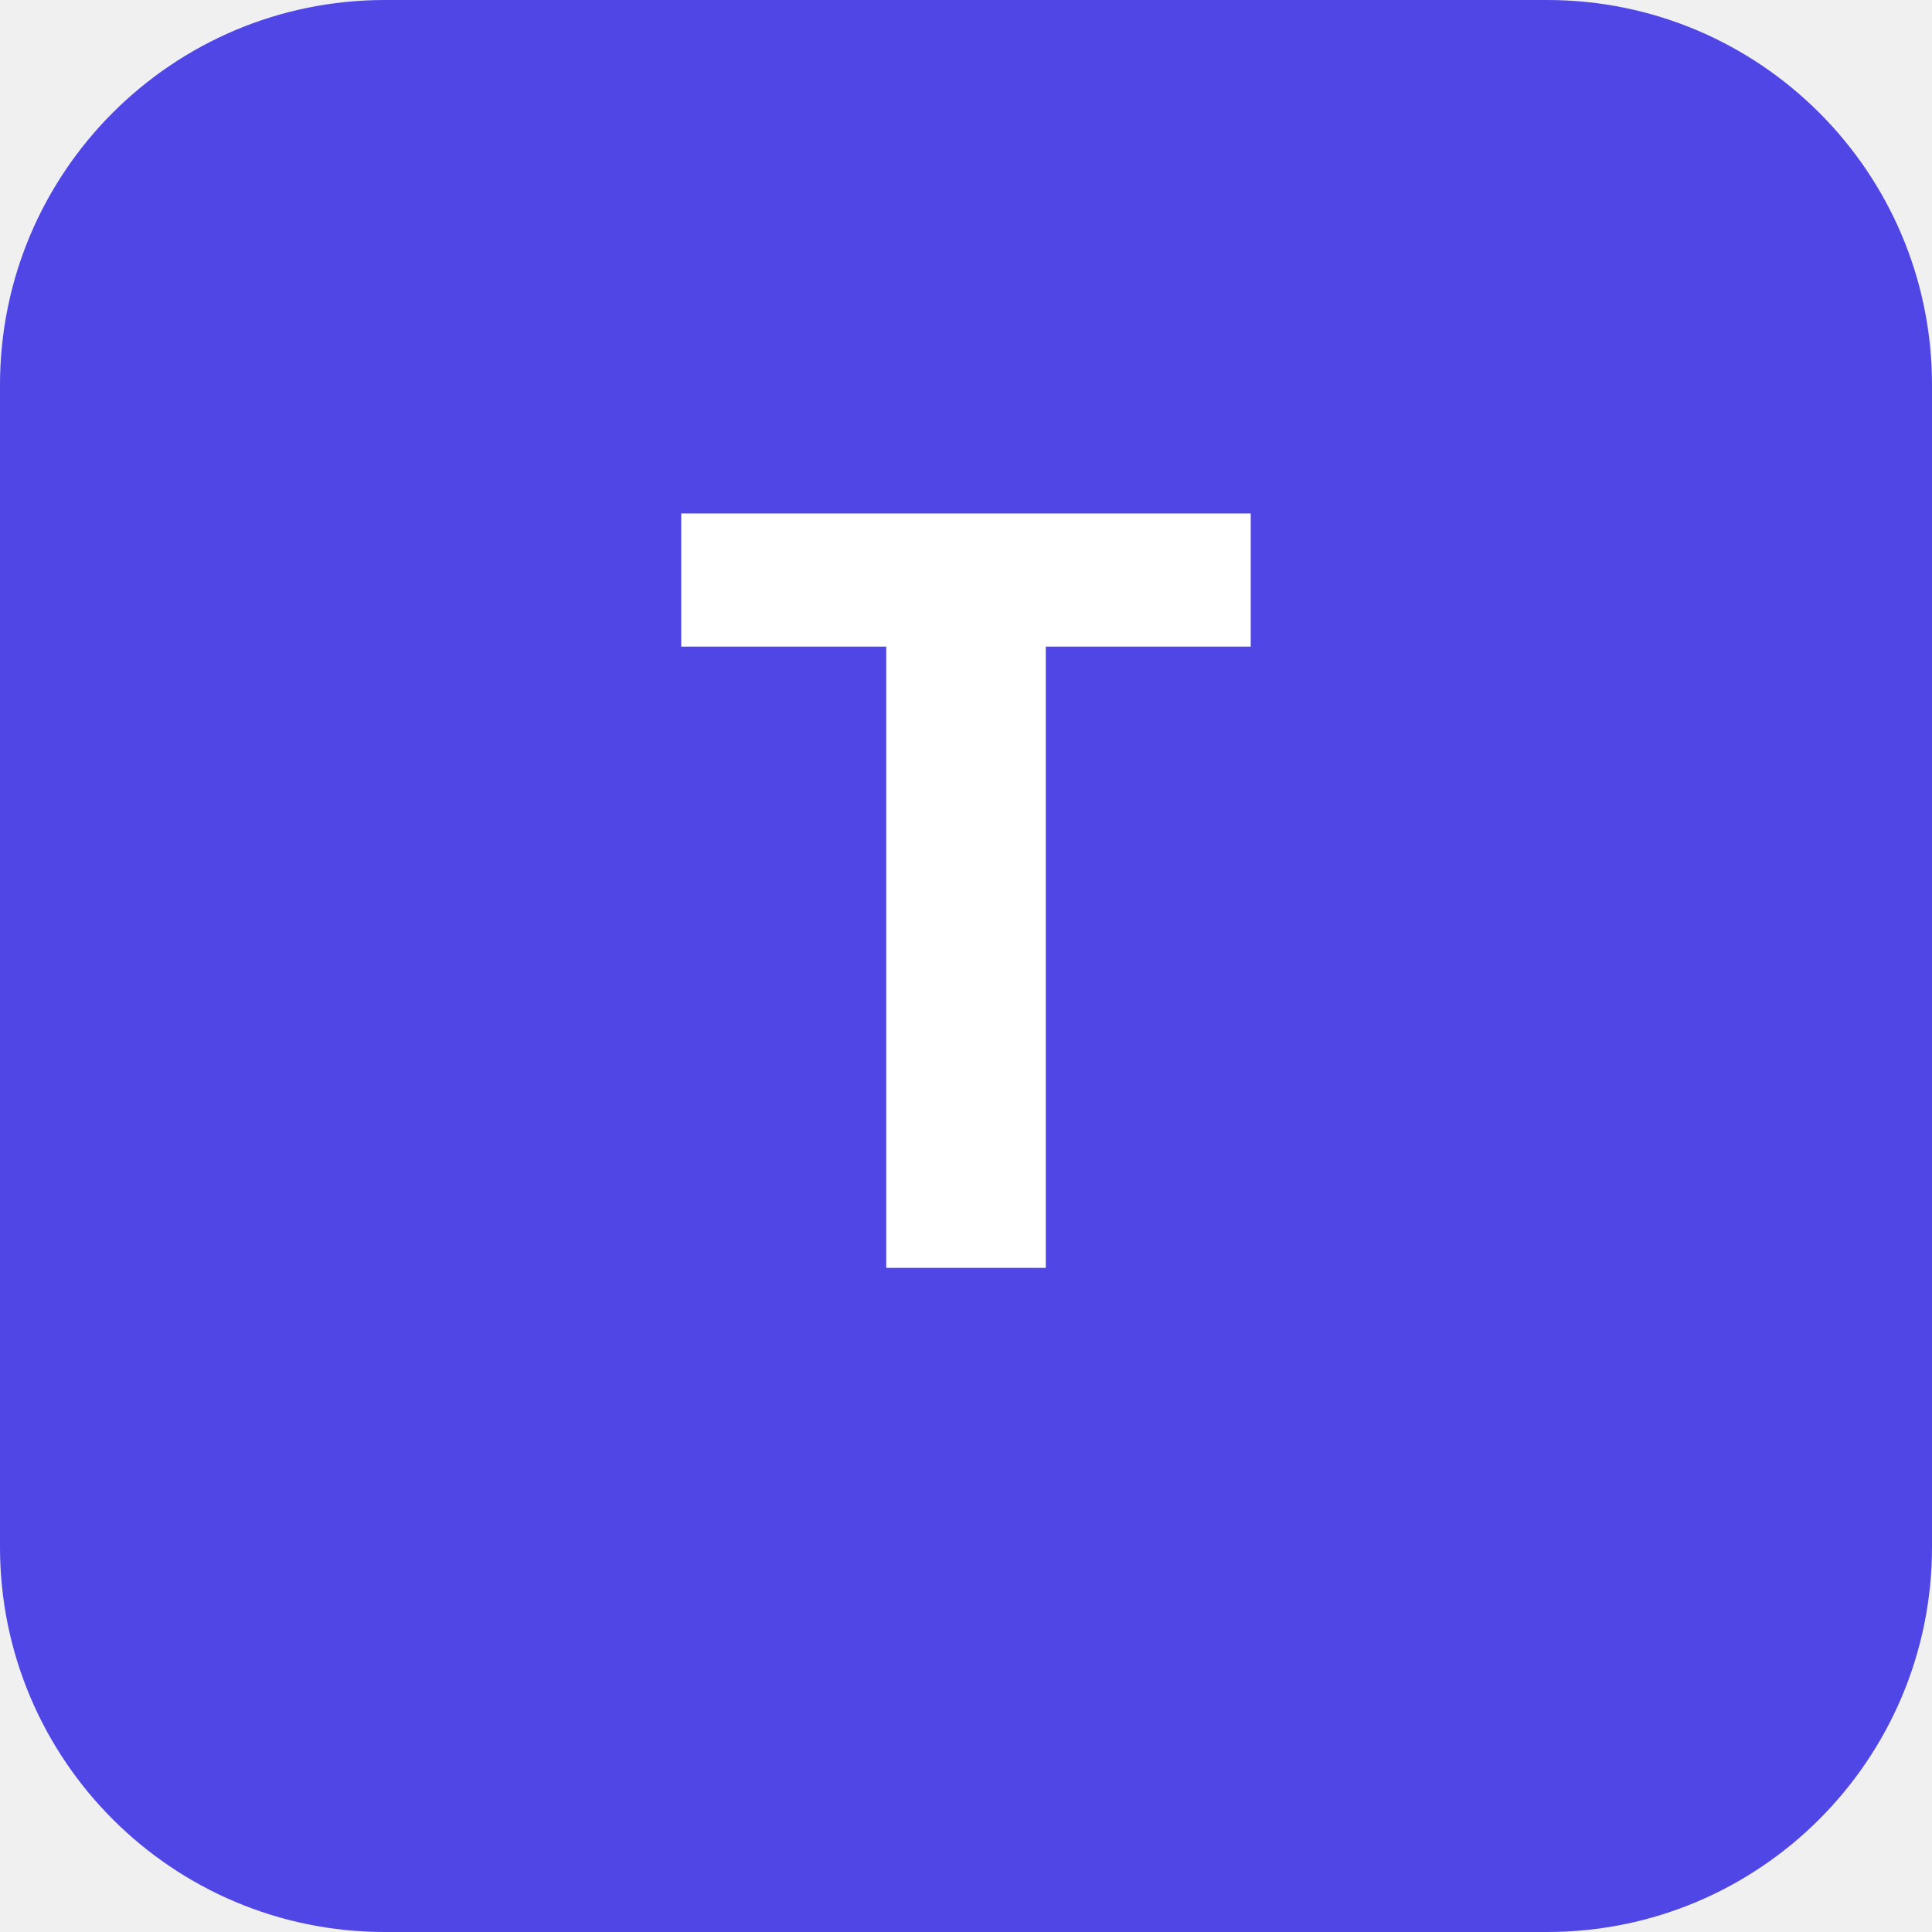
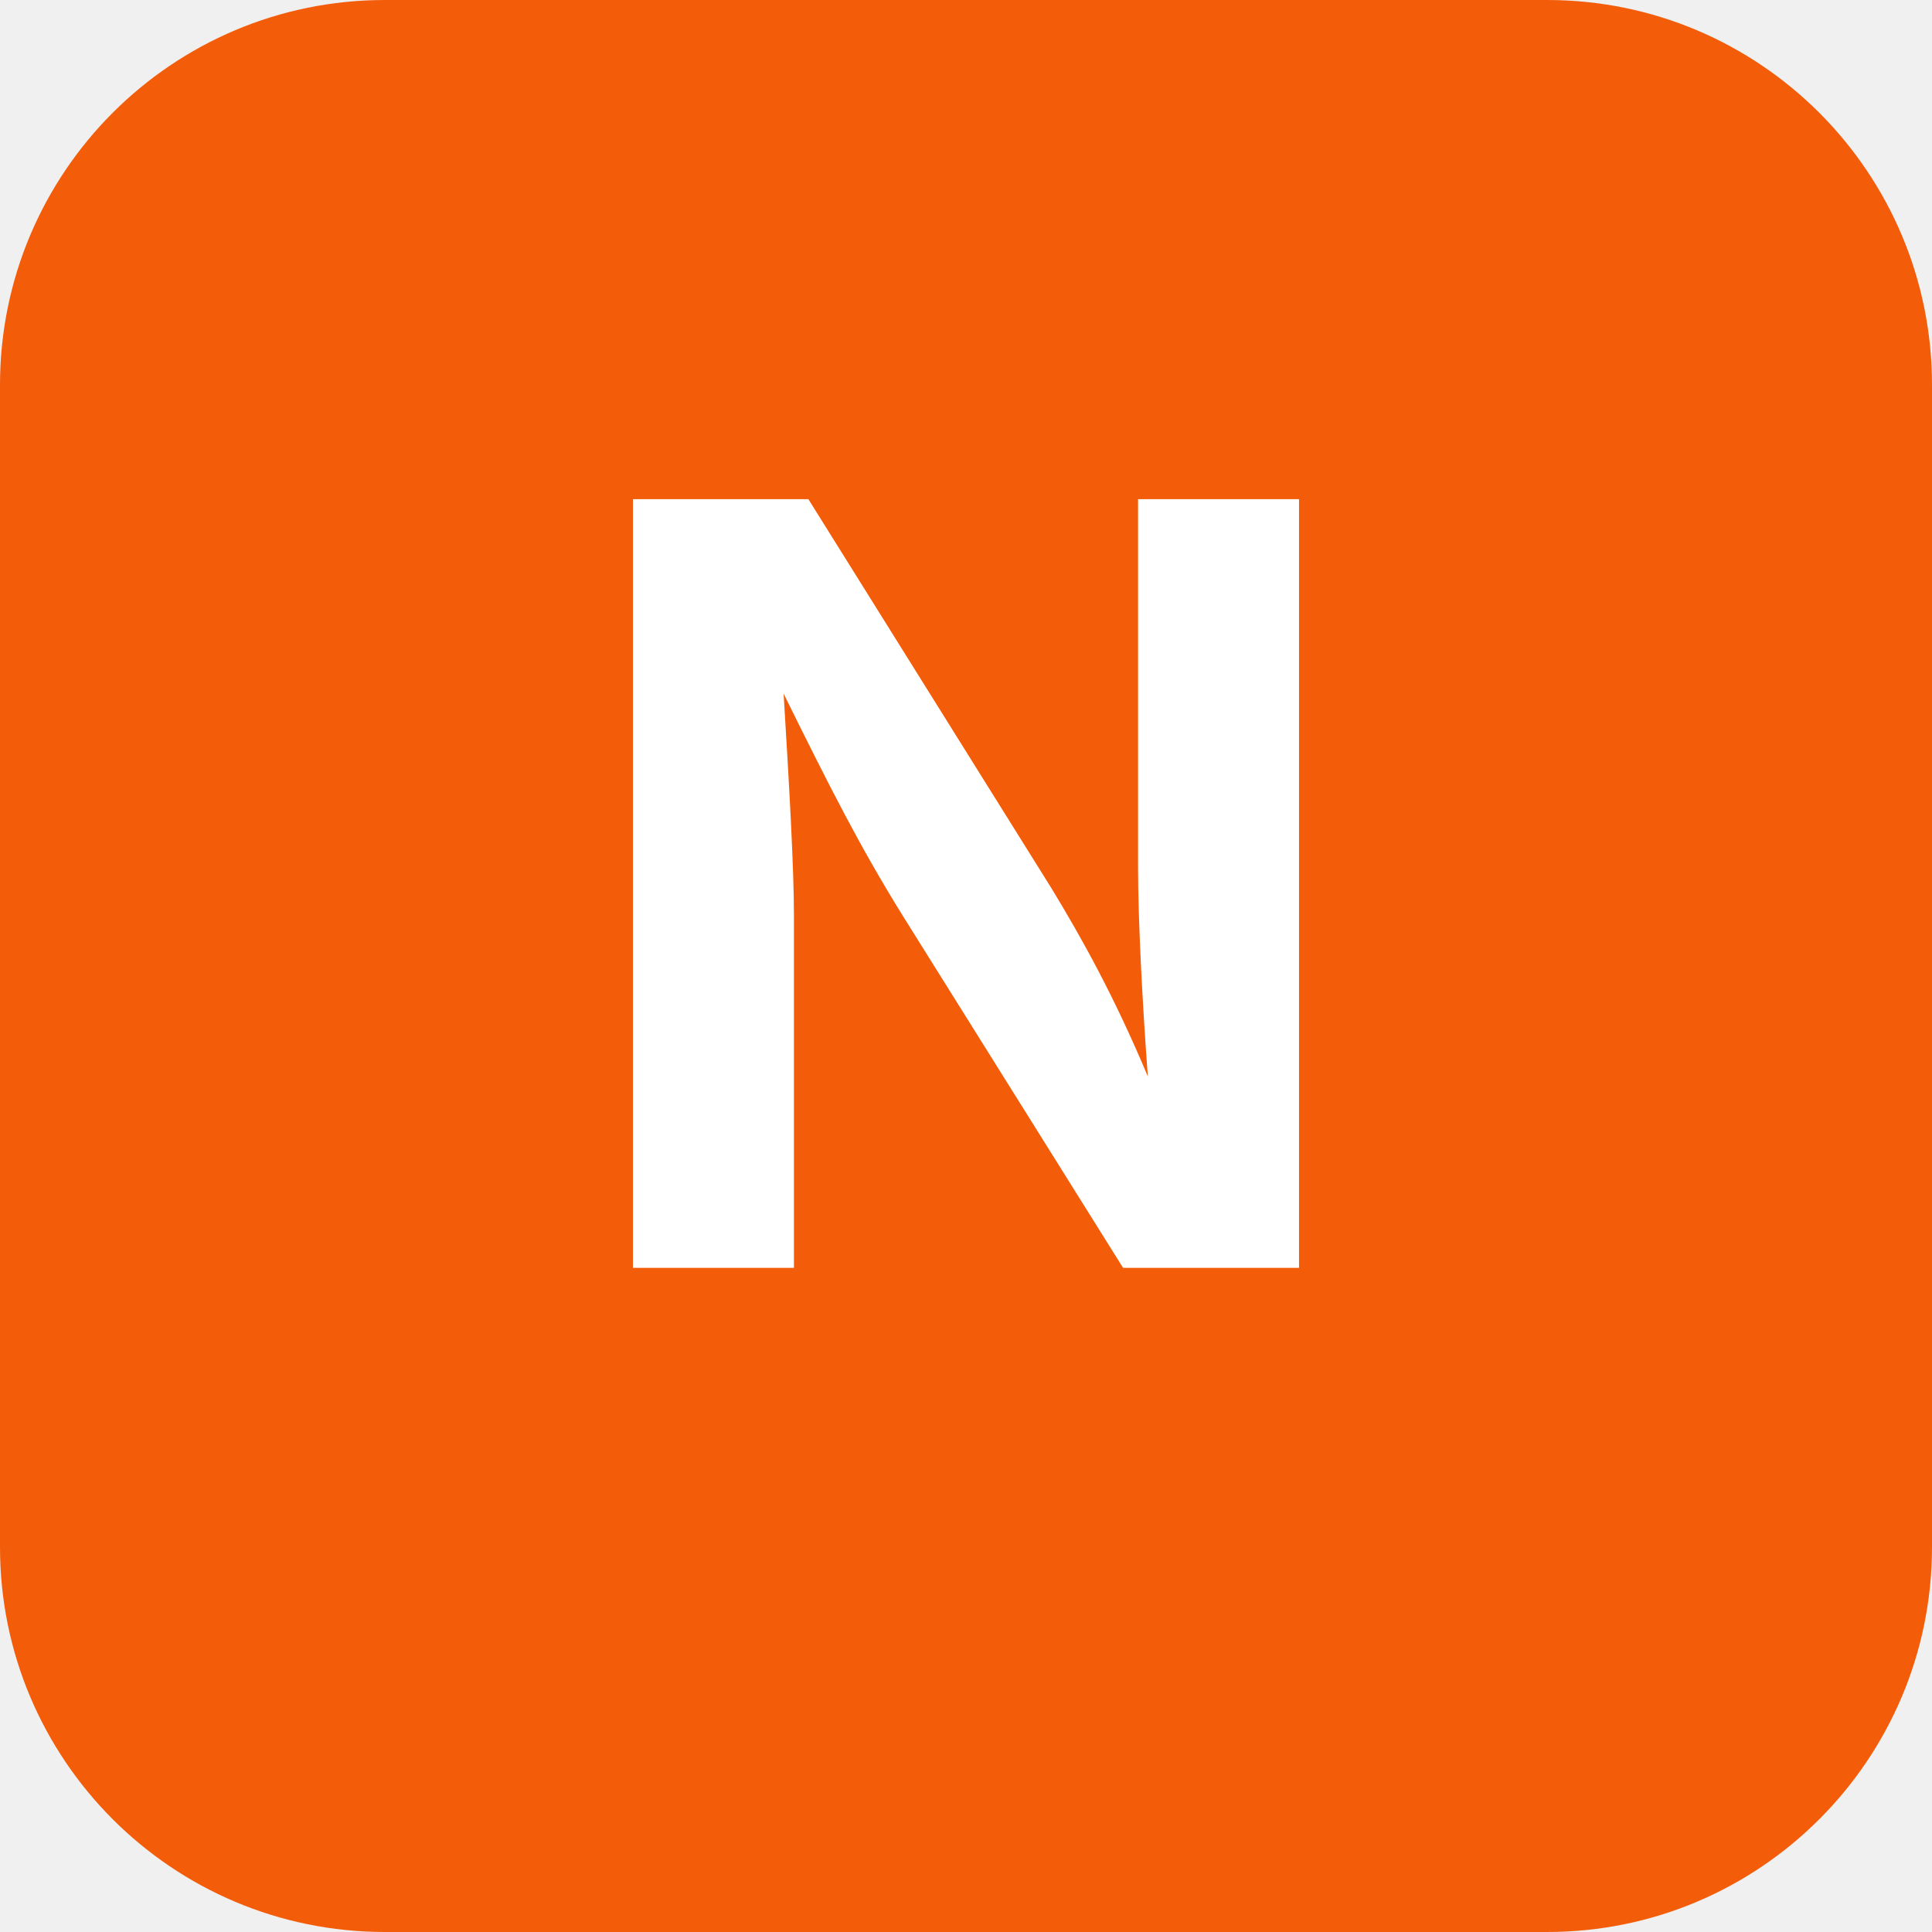
<svg xmlns="http://www.w3.org/2000/svg" width="512" height="512" viewBox="0 0 512 512">
-   <rect width="512" height="512" rx="102" fill="#4f46e5" />
-   <text x="256" y="336" text-anchor="middle" font-family="system-ui, sans-serif" font-size="280" font-weight="bold" fill="white">T</text>
+   <rect width="512" height="512" rx="102" fill="#F35D0A" />
+   <text x="256" y="336" text-anchor="middle" font-family="Inter, system-ui, sans-serif" font-size="280" font-weight="bold" fill="white">N</text>
</svg>
